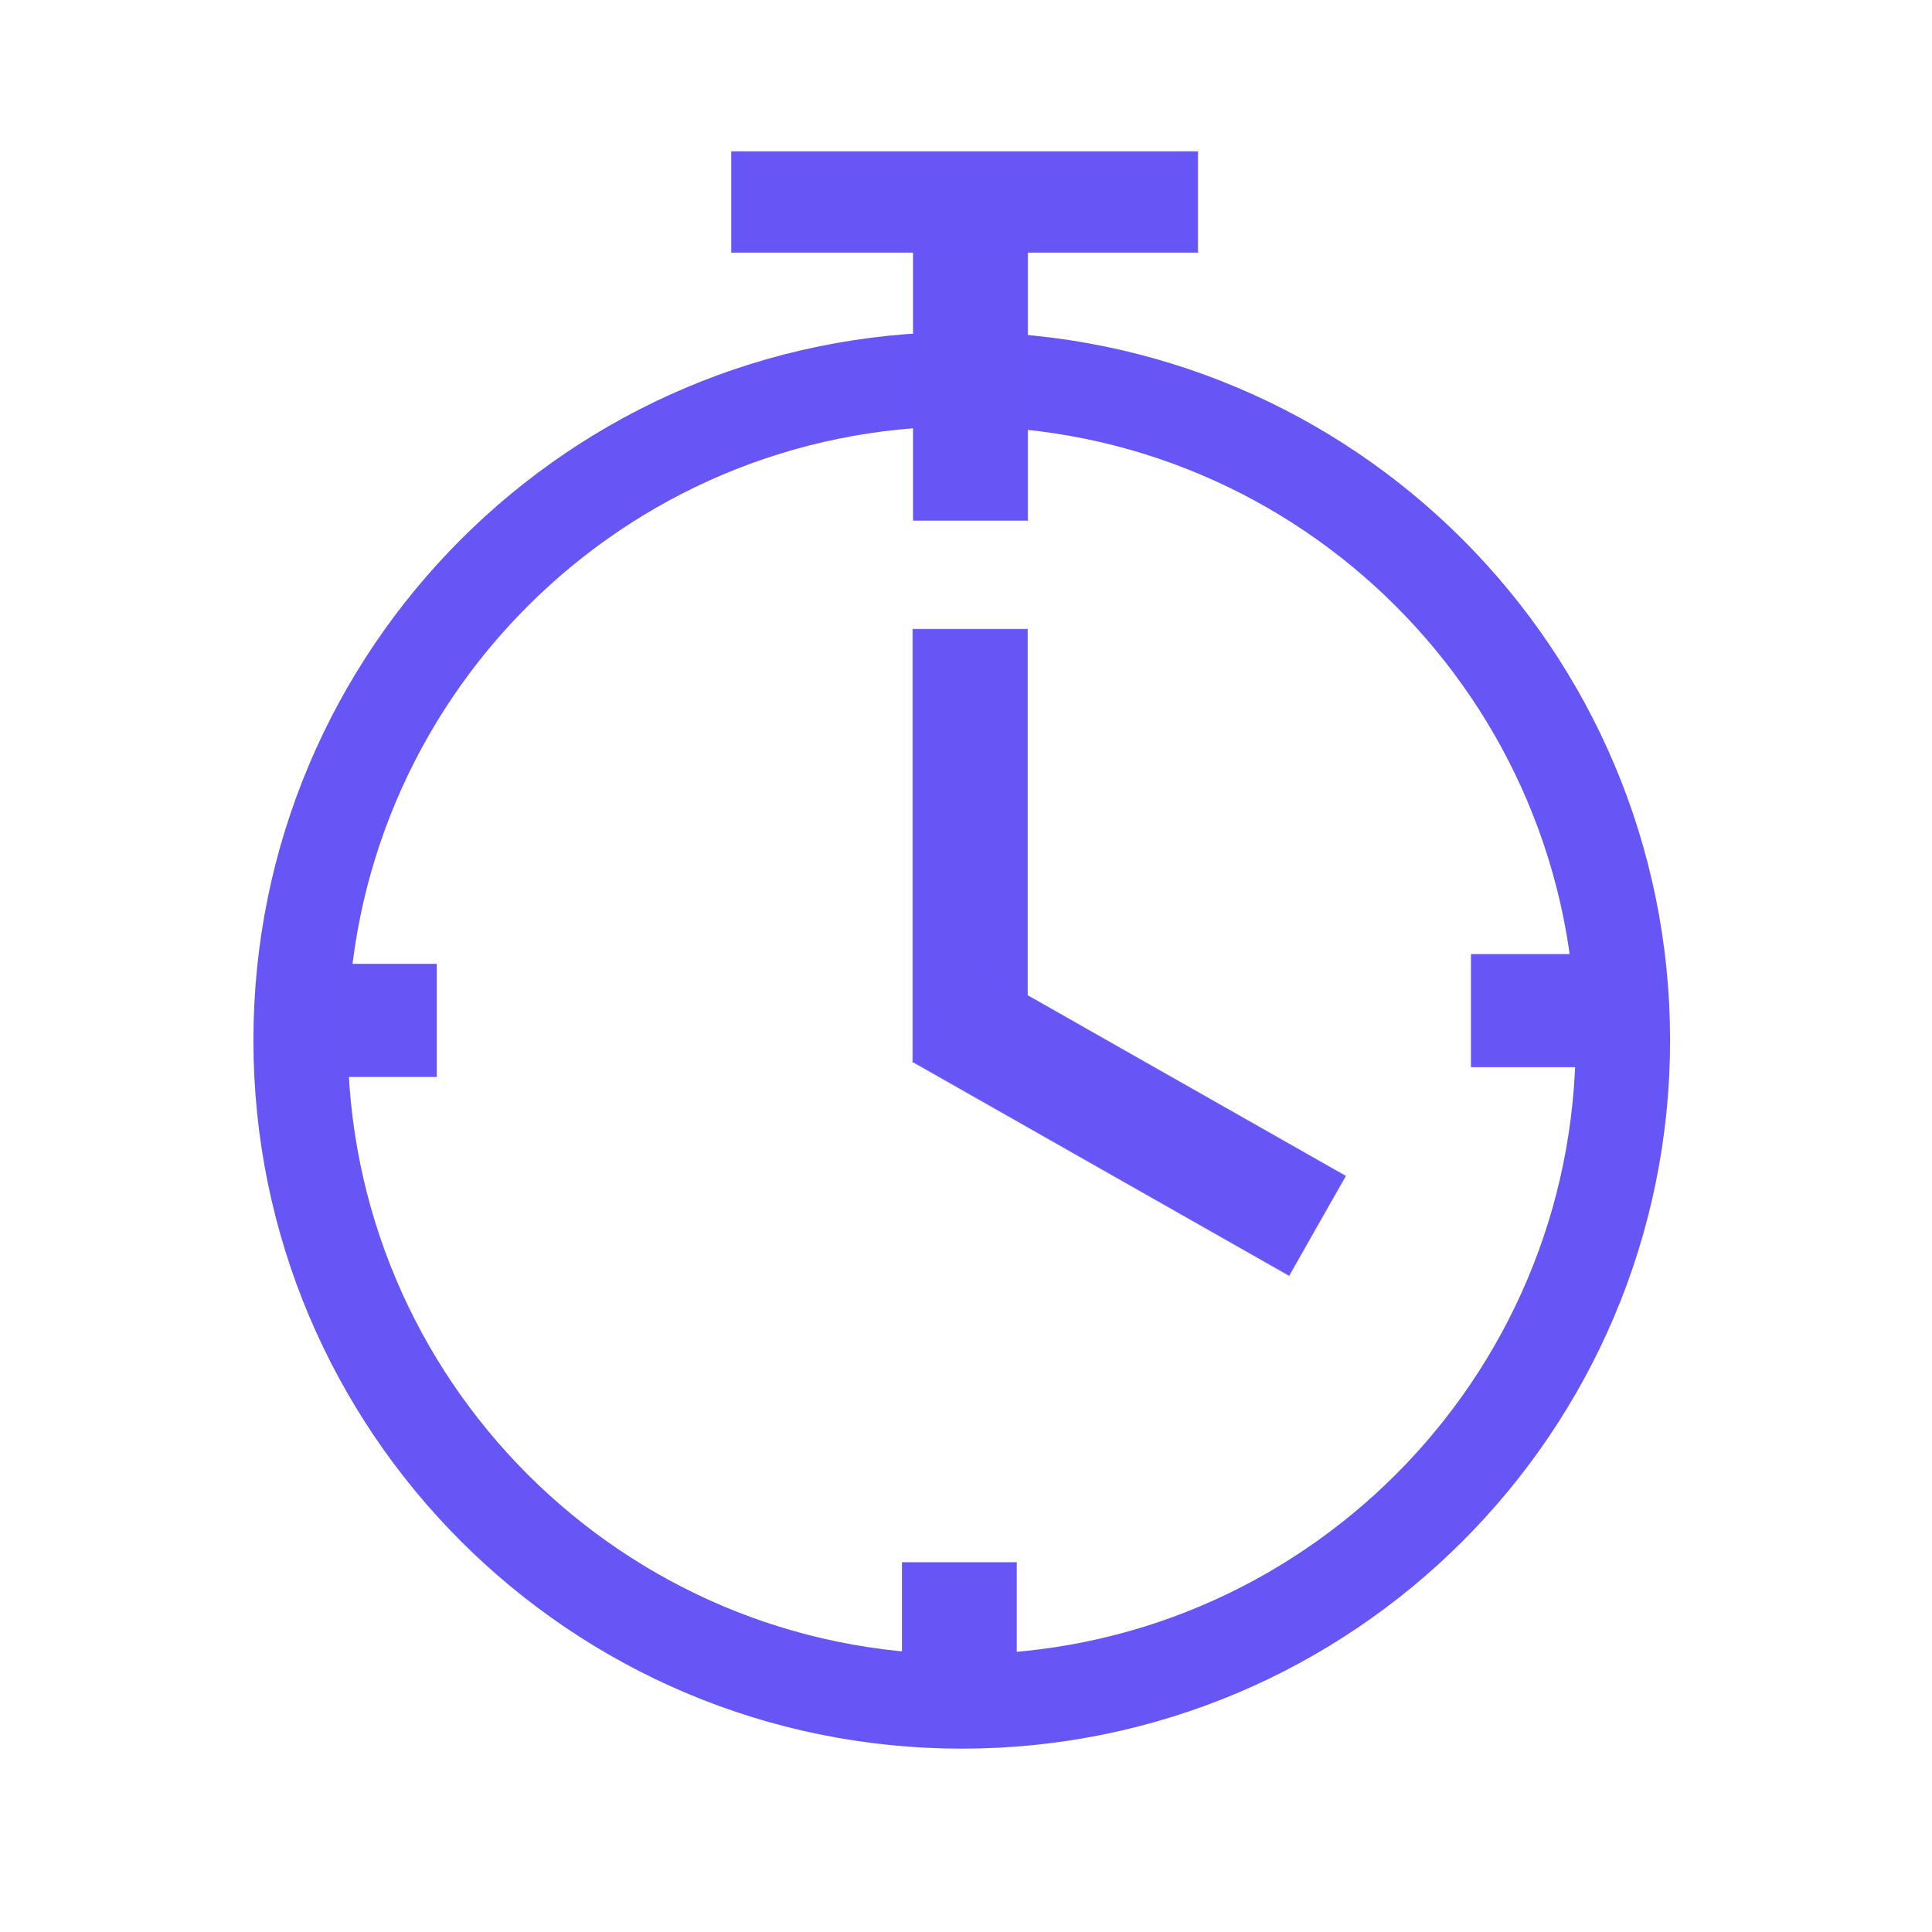
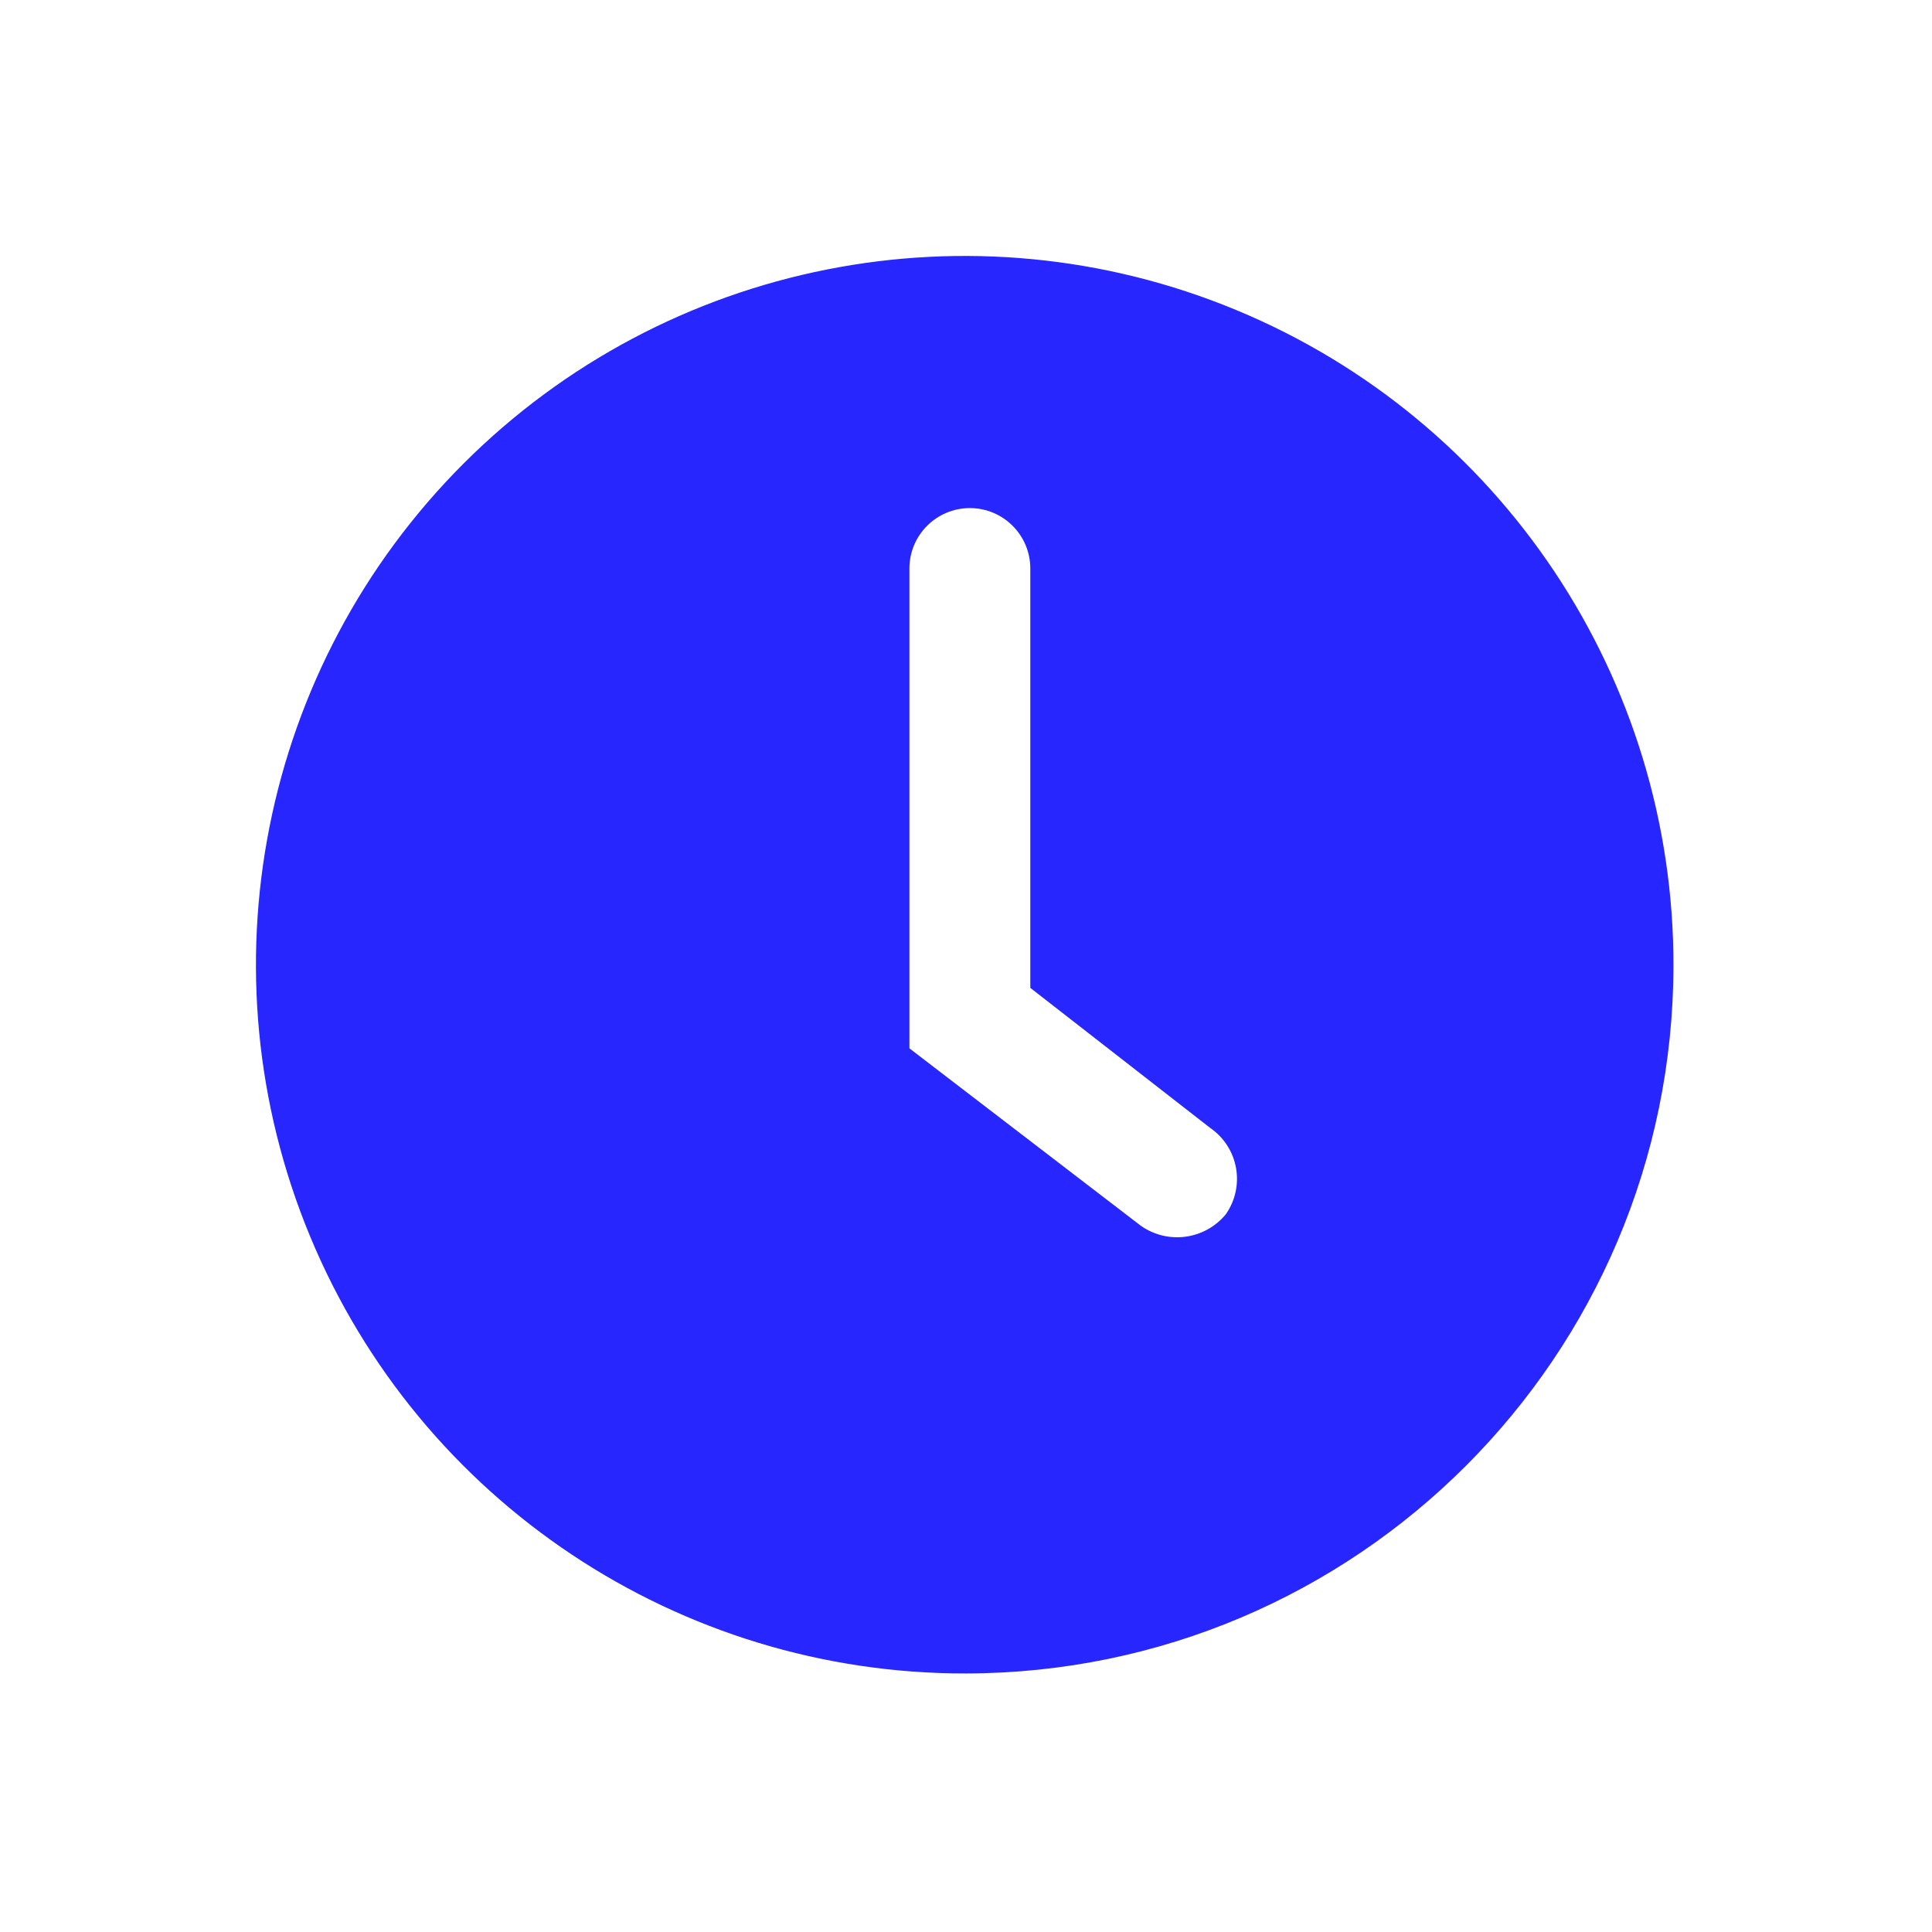
- <svg xmlns="http://www.w3.org/2000/svg" preserveAspectRatio="none" viewBox="0 0 15 15" version="1.1" id="svg1146">
-   <defs id="defs1150" />
-   <g stroke="#6666f6" pointer-events="none" id="g1144">
-     <circle r="5.133" style="fill:none;fill-opacity:1;stroke:#6656f6;stroke-width:0.733;stroke-opacity:1" cx="7.467" cy="8.077" fill="none" id="circle1140-0-1" />
-     <path id="path879" d="M 7.091,2.95 V 1.86 H 7.535 7.979 V 2.95 4.04 H 7.535 7.091 Z" style="opacity:1;fill:#6656f6;fill-opacity:1;stroke:#6656f6;stroke-width:0.005;stroke-opacity:0.786" />
-     <path style="opacity:1;fill:#6656f6;fill-opacity:1;stroke:#6656f6;stroke-width:0.006;stroke-opacity:0.786" d="M 5.68,1.568 V 1.177 H 7.489 9.299 V 1.568 1.959 H 7.489 5.68 Z" id="path879-0" />
-     <path style="opacity:1;fill:#6656f6;fill-opacity:1;stroke:#6656f6;stroke-width:0.004;stroke-opacity:0.786" d="m 7.004,12.716 v -0.585 h 0.444 0.444 v 0.585 0.585 H 7.447 7.004 Z" id="path879-2" />
-     <path id="path879-2-3" d="m 2.502,7.922 v -0.438 h 0.444 0.444 v 0.438 0.438 H 2.945 2.502 Z" style="opacity:1;fill:#6656f6;fill-opacity:1;stroke:#6656f6;stroke-width:0.003;stroke-opacity:0.786" />
-     <path style="opacity:1;fill:#6656f6;fill-opacity:1;stroke:#6656f6;stroke-width:0.003;stroke-opacity:0.786" d="m 11.422,7.847 v -0.438 h 0.444 0.444 v 0.438 0.438 h -0.444 -0.444 z" id="path879-2-3-6" />
-     <path id="path879-2-5" d="m 7.088,6.565 v -1.679 h 0.444 0.444 v 1.679 1.679 H 7.532 7.088 Z" style="opacity:1;fill:#6656f6;fill-opacity:1;stroke:#6656f6;stroke-width:0.007;stroke-opacity:0.786" />
-     <path style="opacity:1;fill:#6656f6;fill-opacity:1;stroke:#6656f6;stroke-width:0.007;stroke-opacity:0.786" d="M 8.986,8.302 10.446,9.131 10.227,9.516 10.008,9.902 8.548,9.073 7.088,8.244 7.307,7.858 7.526,7.473 Z" id="path879-2-5-5" />
-   </g>
+ <svg xmlns="http://www.w3.org/2000/svg" id="svg1146" viewBox="0 0 15.02 15.02">
+   <defs>
+     <style>.cls-1{fill:#2726ff;}</style>
+   </defs>
+   <path class="cls-1" d="M7.5,13A5.51,5.51,0,1,1,13,7.5,5.51,5.51,0,0,1,7.5,13ZM9.4,8.76,8,7.67V4.41a.47.47,0,0,0-.94,0V8.14l1.8,1.38a.49.49,0,0,0,.66-.09A.48.48,0,0,0,9.4,8.76Z" transform="translate(0.01 0.01)" />
</svg>
